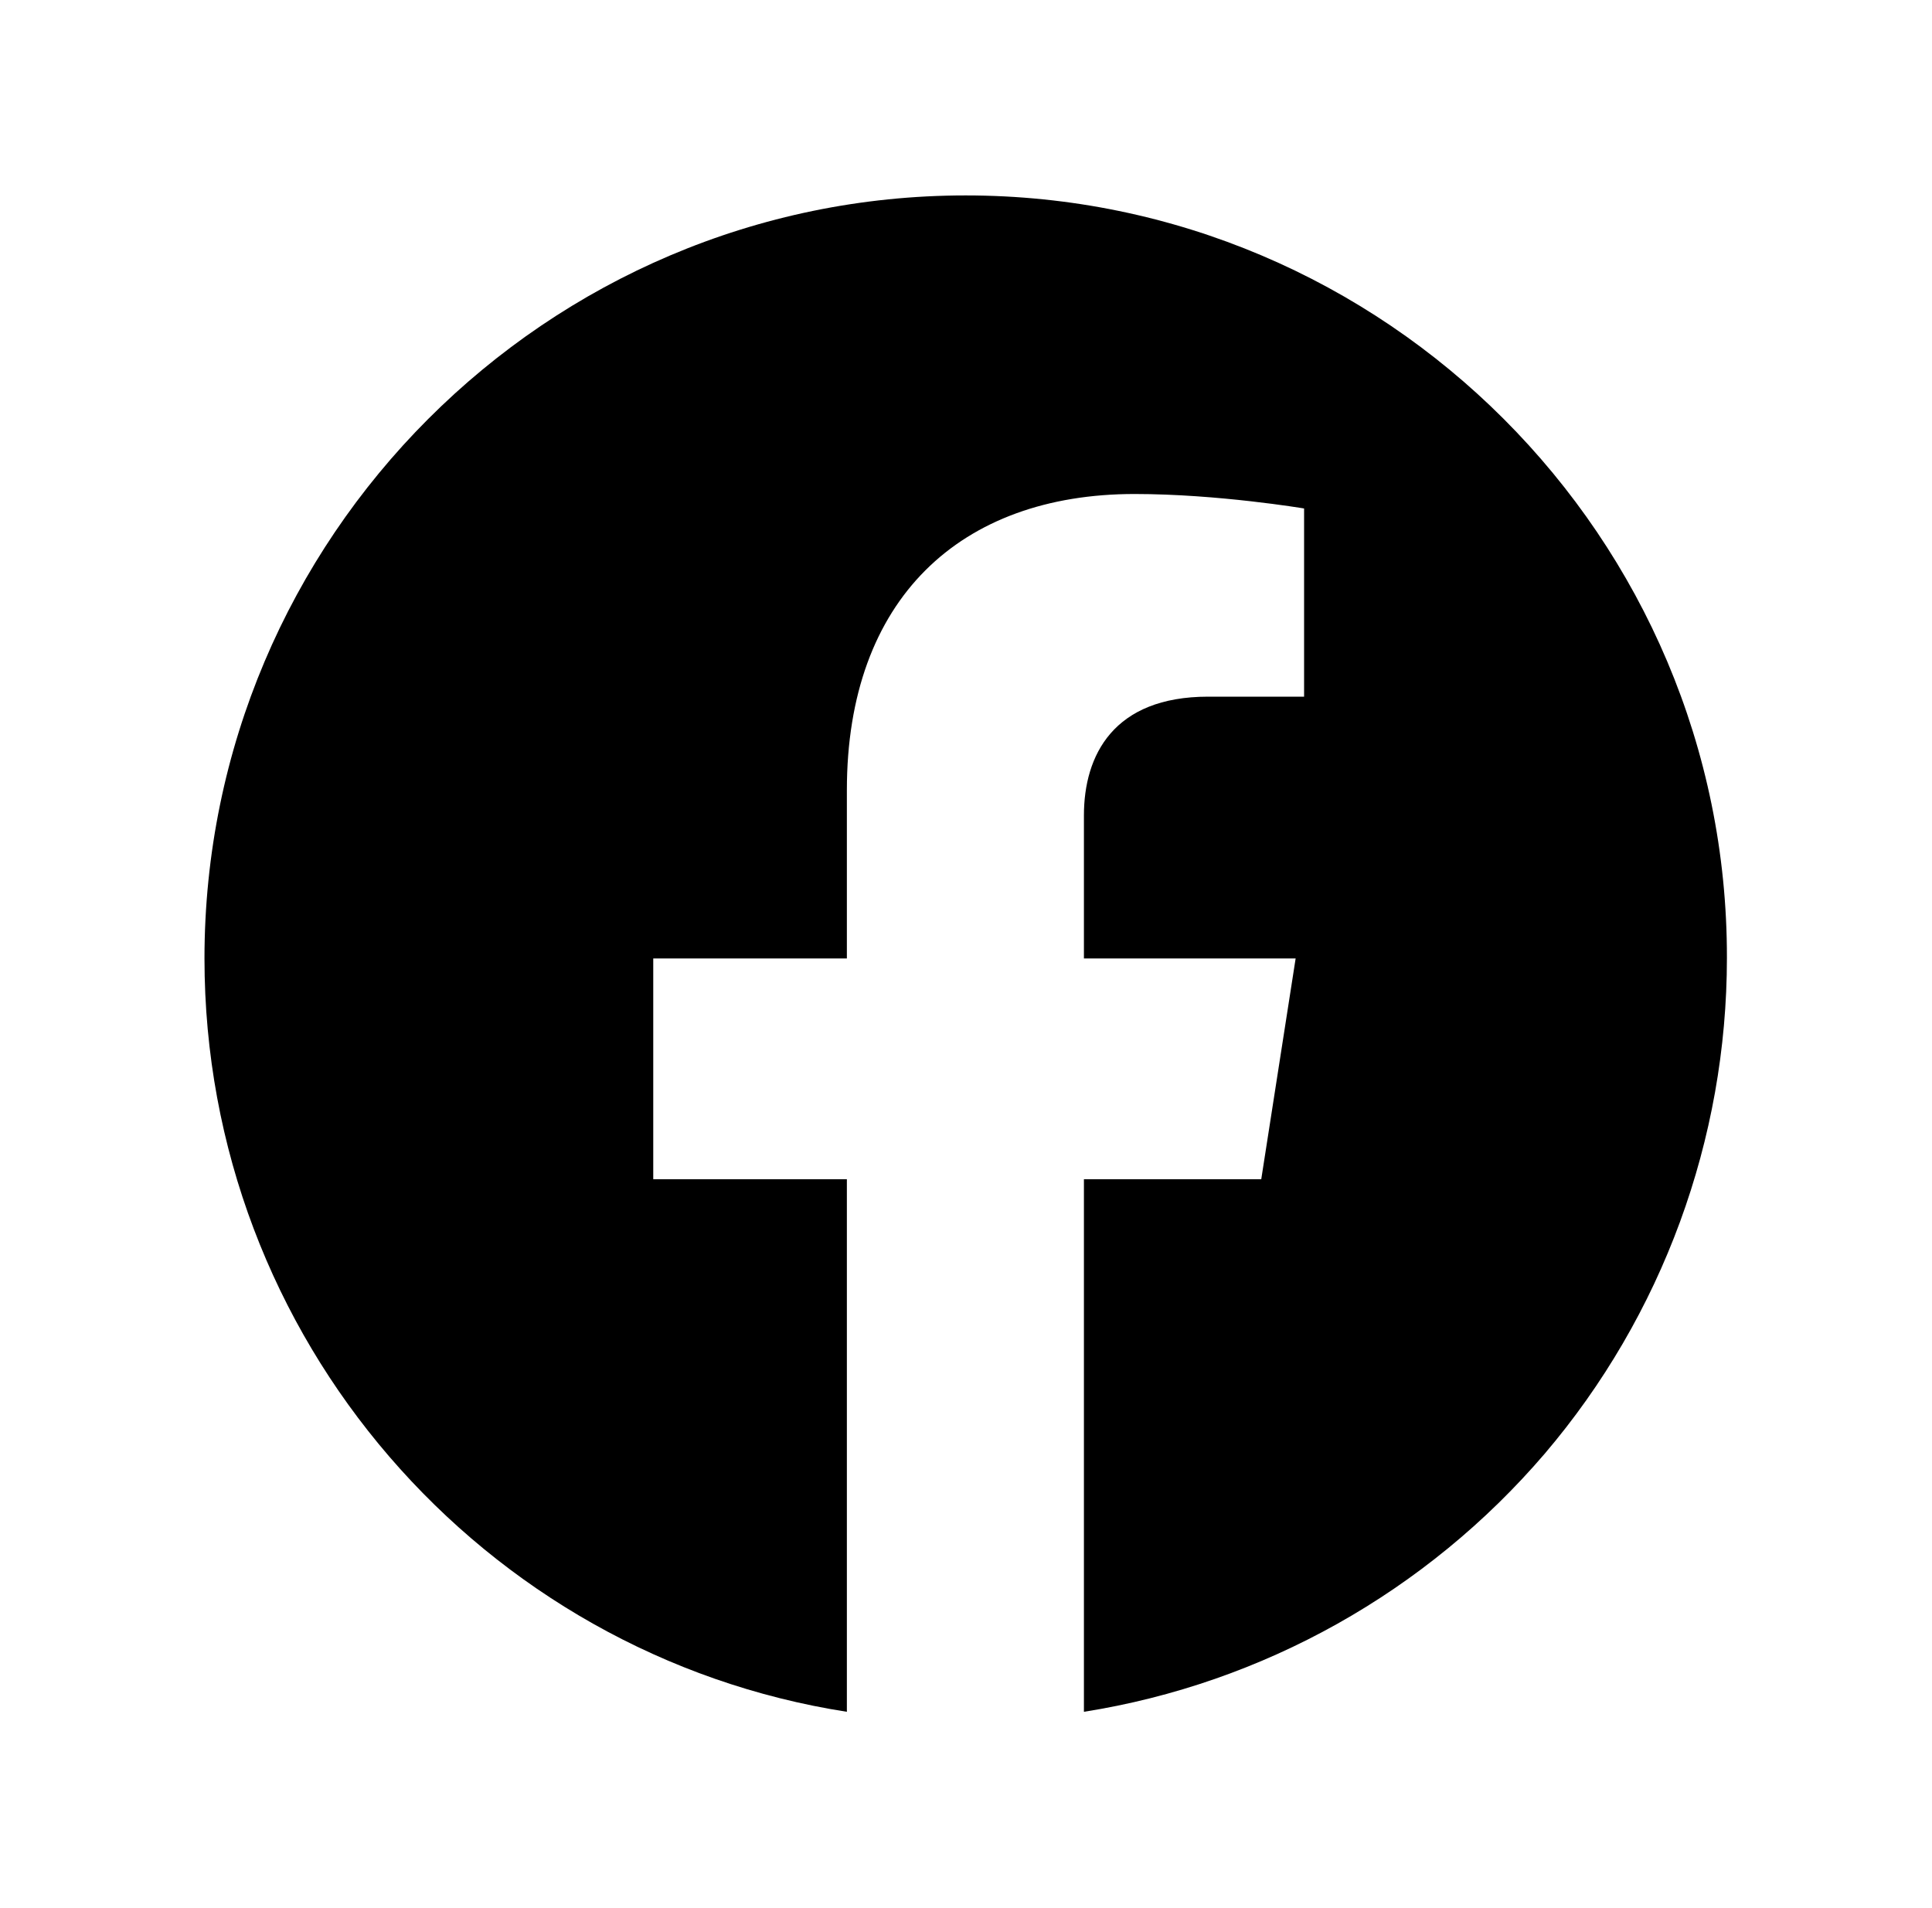
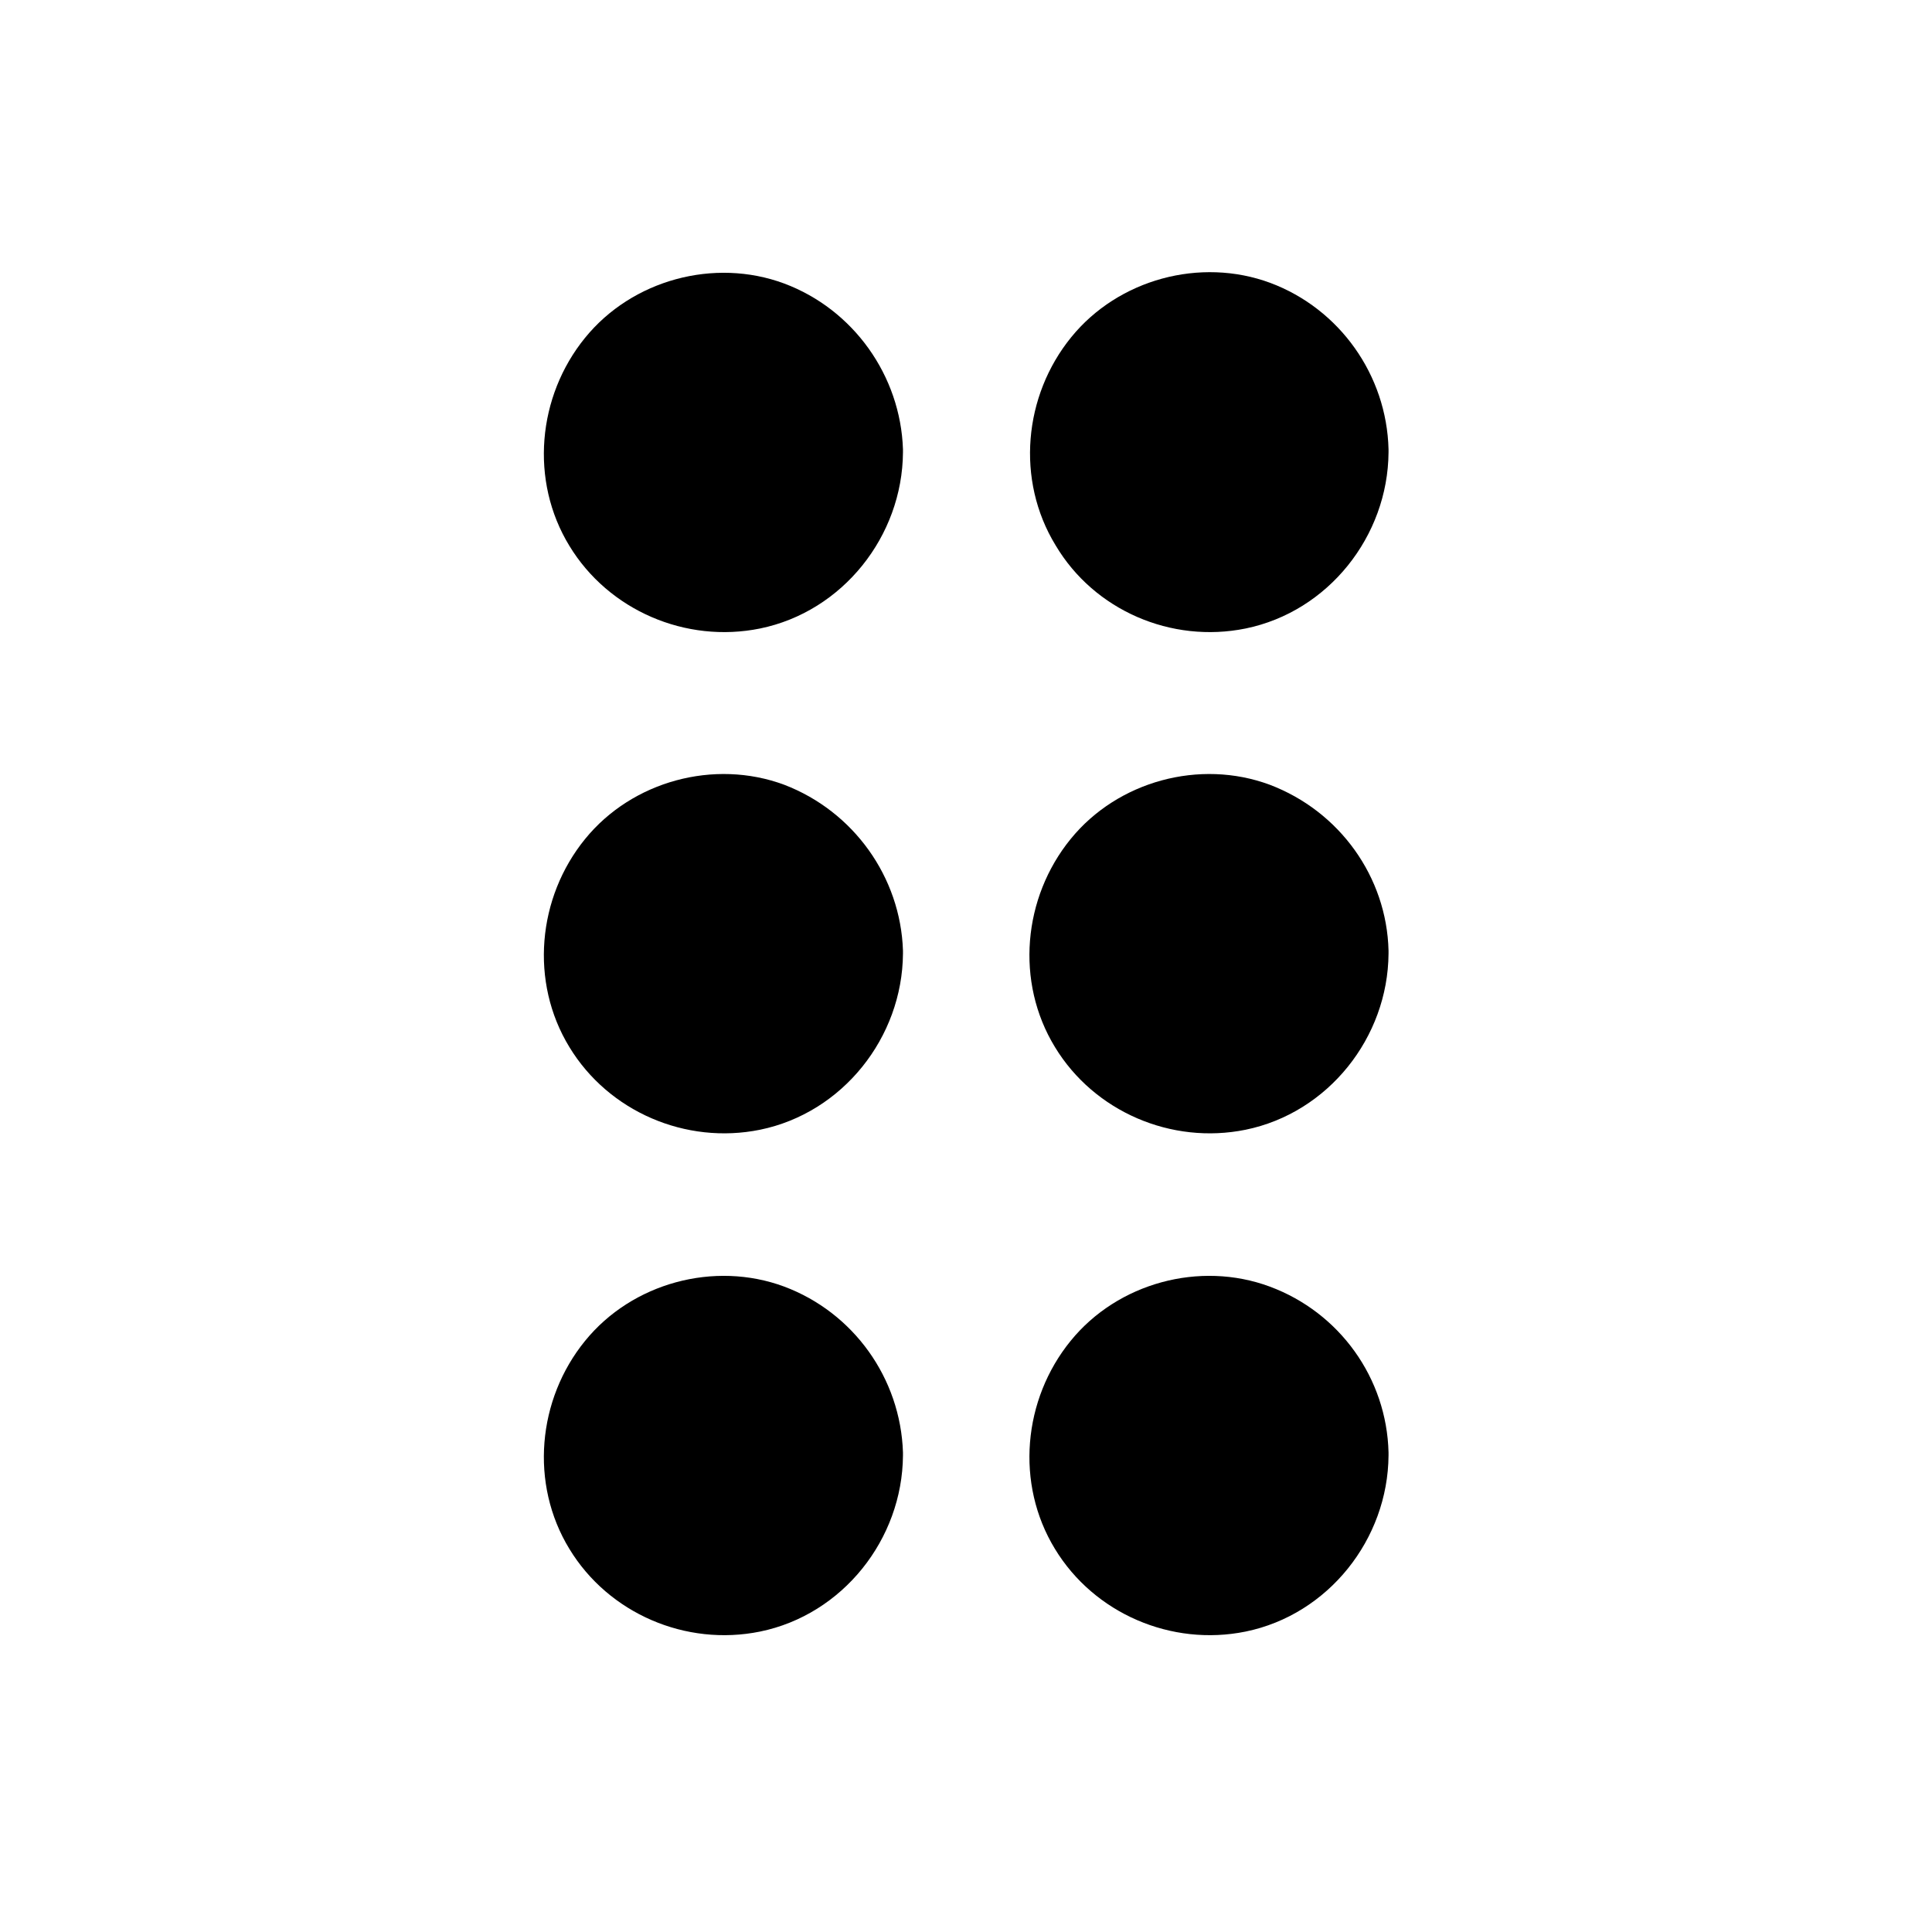
<svg xmlns="http://www.w3.org/2000/svg" version="1.1" id="Layer_1" x="0px" y="0px" viewBox="0 0 320.3 316.3" style="enable-background:new 0 0 320.3 316.3;" xml:space="preserve">
-   <path d="M160.1,32.4c-69.4,0-126.2,56.7-126.2,126.5c0,63.1,46.2,115.5,106.5,124.9v-88.3h-32.1v-36.6h32.1V131  c0-31.7,18.8-49.1,47.7-49.1c13.8,0,28.1,2.4,28.1,2.4v31.2h-15.9c-15.7,0-20.6,9.7-20.6,19.7v23.7h35.1l-5.7,36.6h-29.4v88.3  c29.7-4.7,56.8-19.9,76.4-42.8c19.5-22.9,30.2-52.1,30.2-82.2C286.4,89.1,229.6,32.4,160.1,32.4z" />
+   <g>
+     <path d="M130,47c-11.6-4.3-25.2-0.6-33,9c-7.9,9.7-9.2,23.7-2.6,34.5c6.5,10.7,19.3,16.2,31.6,13.7c13.7-2.8,23.6-15.3,23.7-29.2   c0-0.2,0-0.3,0-0.5C149.3,62.3,141.5,51.3,130,47z" />
+     <path d="M130,130.1c-11.6-4.3-25.2-0.6-33,9c-7.9,9.7-9.2,23.7-2.6,34.5c6.5,10.7,19.3,16.2,31.6,13.7   c13.7-2.8,23.6-15.3,23.7-29.2c0-0.2,0-0.3,0-0.5C149.3,145.4,141.5,134.5,130,130.1z" />
+     <path d="M130,213.3c-11.6-4.3-25.2-0.6-33,9c-7.9,9.7-9.2,23.7-2.6,34.5c6.5,10.7,19.3,16.2,31.6,13.7   c13.7-2.8,23.6-15.3,23.7-29.2c0-0.2,0-0.3,0-0.5C149.3,228.5,141.5,217.6,130,213.3z" />
+     <path d="M206.5,104.2c13.7-2.8,23.6-15.3,23.7-29.2c0-0.2,0-0.3,0-0.5c-0.3-12.3-8.1-23.3-19.6-27.6c-11.6-4.3-25.2-0.6-33,9   c-7.9,9.7-9.2,23.7-2.6,34.5C181.4,101.2,194.2,106.7,206.5,104.2z" />
+     <path d="M210.5,130.1c-11.6-4.3-25.2-0.6-33,9c-7.9,9.7-9.2,23.7-2.6,34.5c6.5,10.7,19.3,16.2,31.6,13.7   c13.7-2.8,23.6-15.3,23.7-29.2c0-0.2,0-0.3,0-0.5C229.9,145.4,222.1,134.5,210.5,130.1z" />
+     <path d="M210.5,213.3c-11.6-4.3-25.2-0.6-33,9c-7.9,9.7-9.2,23.7-2.6,34.5c6.5,10.7,19.3,16.2,31.6,13.7   c13.7-2.8,23.6-15.3,23.7-29.2c0-0.2,0-0.3,0-0.5C229.9,228.5,222.1,217.6,210.5,213.3z" />
+   </g>
</svg>
